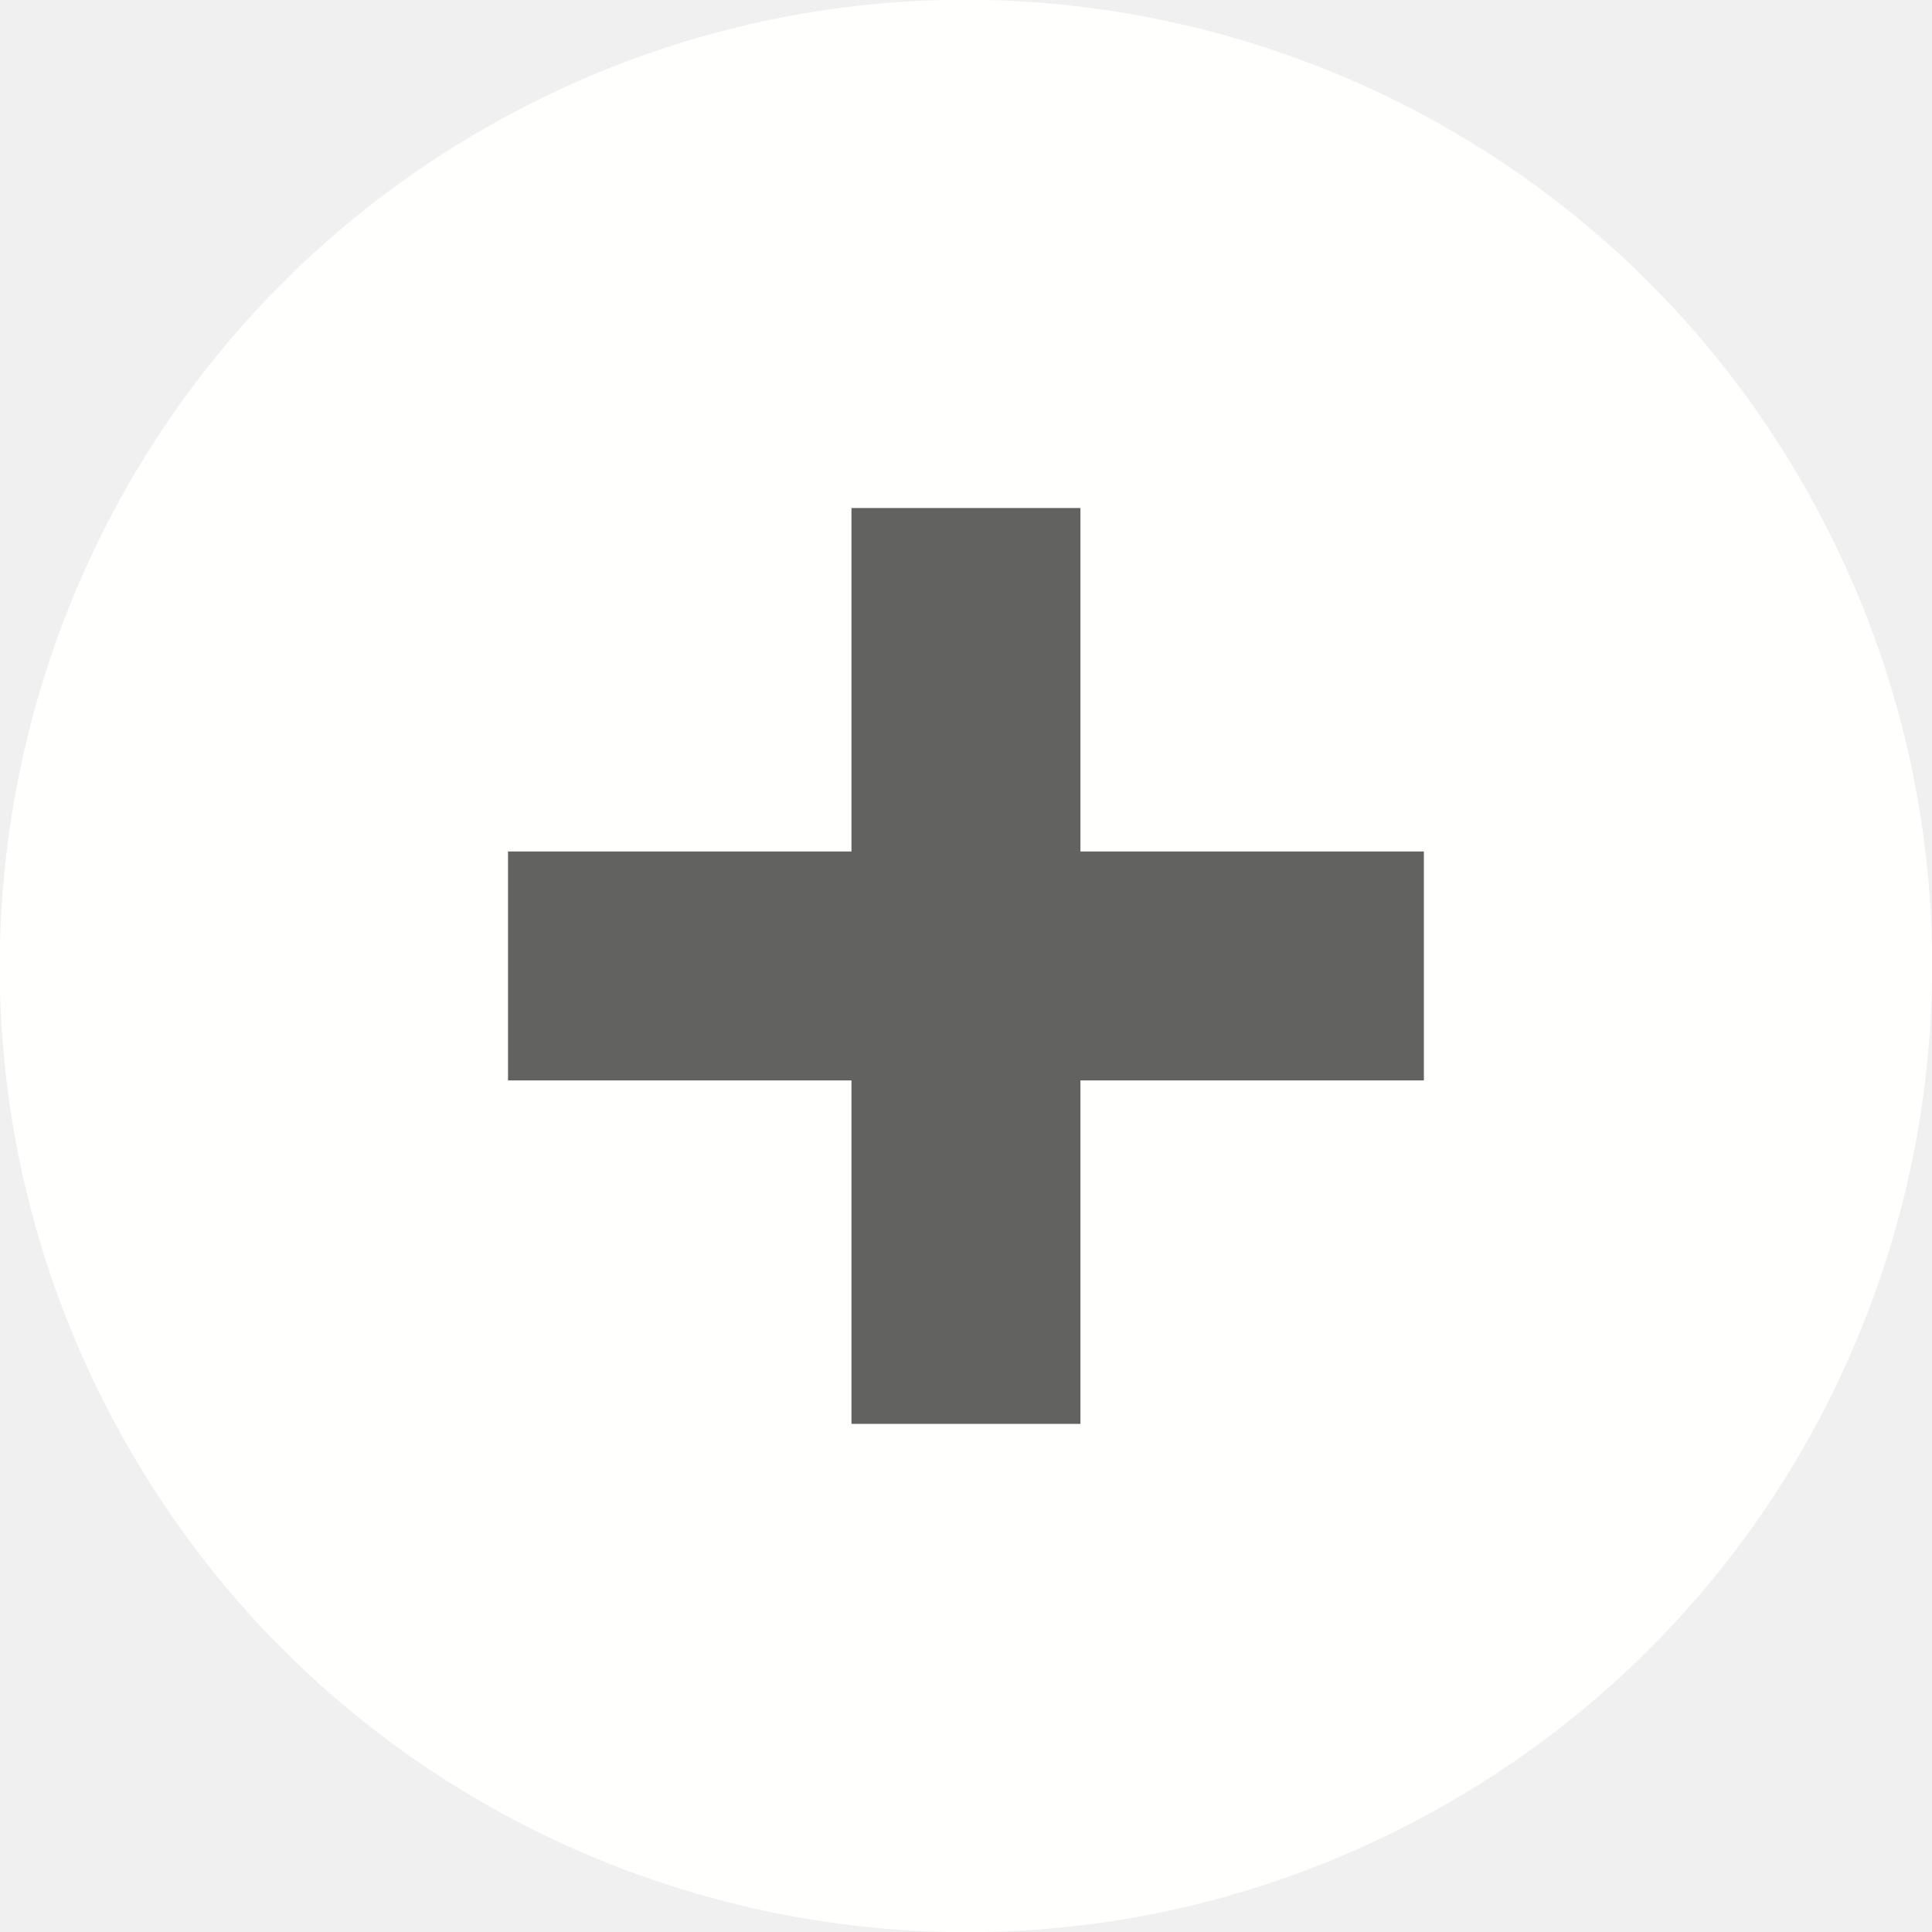
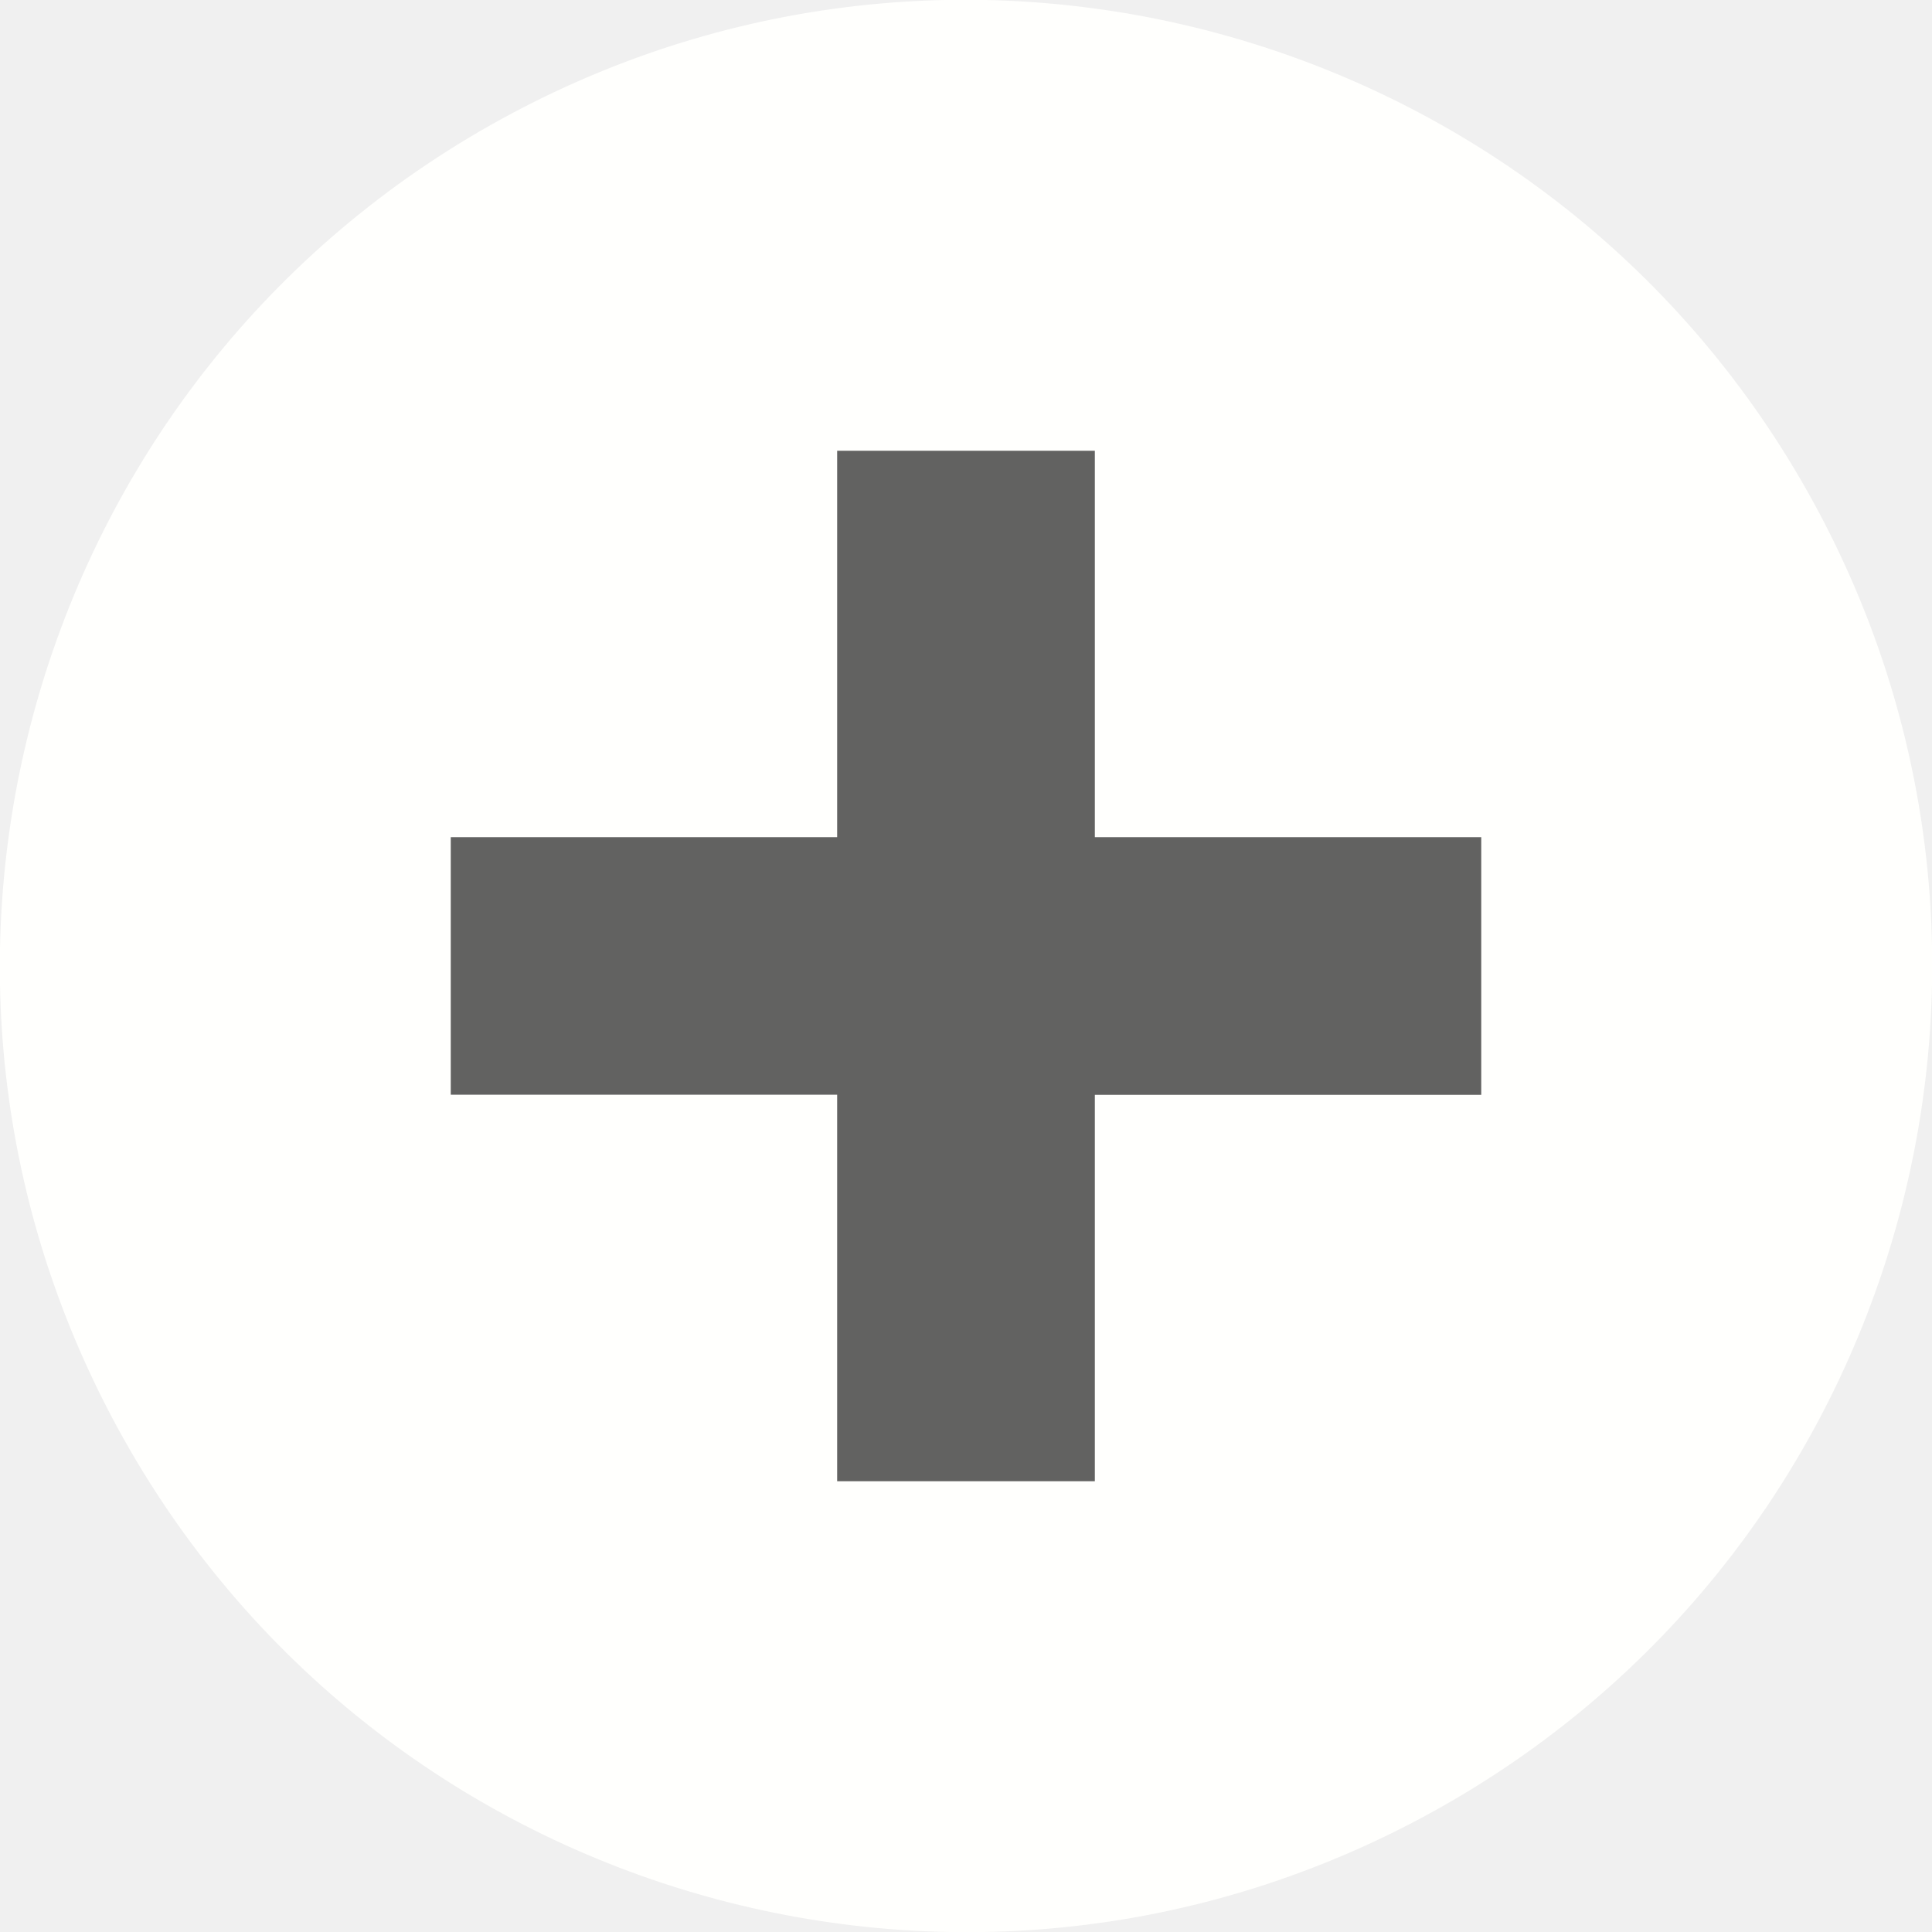
- <svg xmlns="http://www.w3.org/2000/svg" xmlns:xlink="http://www.w3.org/1999/xlink" width="18" height="18" version="1.1" style="enable-background:new" id="svg8">
+ <svg xmlns="http://www.w3.org/2000/svg" xmlns:xlink="http://www.w3.org/1999/xlink" width="16" height="16" version="1.1" style="enable-background:new" id="svg8">
  <defs id="defs12">
    <linearGradient id="linearGradient4507">
      <stop offset="0" style="stop-color:#fafafa;stop-opacity:0.855" id="stop4503" />
      <stop offset="1" style="stop-color:#646464;stop-opacity:1" id="stop4505" />
    </linearGradient>
    <linearGradient id="linearGradient3587-6-5">
      <stop offset="0" style="stop-color:#000000;stop-opacity:1" id="stop4498" />
      <stop offset="1" style="stop-color:#646464;stop-opacity:1" id="stop4500" />
    </linearGradient>
    <linearGradient x1="6.931" y1="7.844" x2="11.17" y2="12.083" id="linearGradient2388" xlink:href="#linearGradient3587-6-5-0" gradientUnits="userSpaceOnUse" gradientTransform="matrix(0.7542472,0.7542472,-0.7542472,0.7542472,9.279691,-7.449341)" />
    <linearGradient id="linearGradient3587-6-5-0">
      <stop id="stop3589-9-2" style="stop-color:#000000;stop-opacity:1" offset="0" />
      <stop id="stop3591-7-4" style="stop-color:#646464;stop-opacity:1" offset="1" />
    </linearGradient>
    <linearGradient x1="7.08" y1="7.694" x2="11.318" y2="11.932" id="linearGradient2388-5" xlink:href="#linearGradient4507" gradientUnits="userSpaceOnUse" gradientTransform="matrix(0.7515854,0.7568997,-0.7568997,0.7515854,31.8217,-5.317321)" />
    <linearGradient x1="6.931" y1="7.844" x2="11.17" y2="12.083" id="linearGradient2388-9" xlink:href="#linearGradient3587-6-5" gradientUnits="userSpaceOnUse" gradientTransform="matrix(0.7542472,0.7542472,-0.7542472,0.7542472,-13.23212,-10.31706)" />
  </defs>
-   <circle style="opacity:1;fill:#fffffd;fill-opacity:1;stroke:#ffffff;stroke-width:0;stroke-linejoin:round;stroke-miterlimit:4;stroke-dasharray:none;stroke-opacity:1" id="path4488" cx="3.722" cy="12.171" transform="rotate(-27.99514)" r="9" />
-   <path style="opacity:0.7;fill:#202020;fill-opacity:1;fill-rule:evenodd;stroke:none;stroke-width:1.067px;stroke-linecap:butt;stroke-linejoin:miter;stroke-opacity:1;enable-background:new" d="m 7.933,4.733 v 3.2 h -3.2 v 2.133 h 3.2 v 3.2 h 2.133 v -3.2 h 3.2 V 7.933 h -3.2 v -3.2 z" id="rect3336" />
+   <circle style="opacity:1;fill:#fffffd;fill-opacity:1;stroke:#ffffff;stroke-width:0;stroke-linejoin:round;stroke-miterlimit:4;stroke-dasharray:none;stroke-opacity:1" id="path4488" cx="3.309" cy="10.819" transform="rotate(-27.99514)" r="8" />
+   <path style="opacity:0.7;fill:#202020;fill-opacity:1;fill-rule:evenodd;stroke:none;stroke-width:1.067px;stroke-linecap:butt;stroke-linejoin:miter;stroke-opacity:1;enable-background:new" d="m 6.933,3.733 v 3.2 h -3.2 v 2.133 h 3.2 V 12.267 H 9.067 V 9.067 h 3.2 V 6.933 h -3.2 v -3.2 z" id="rect3336" />
</svg>
